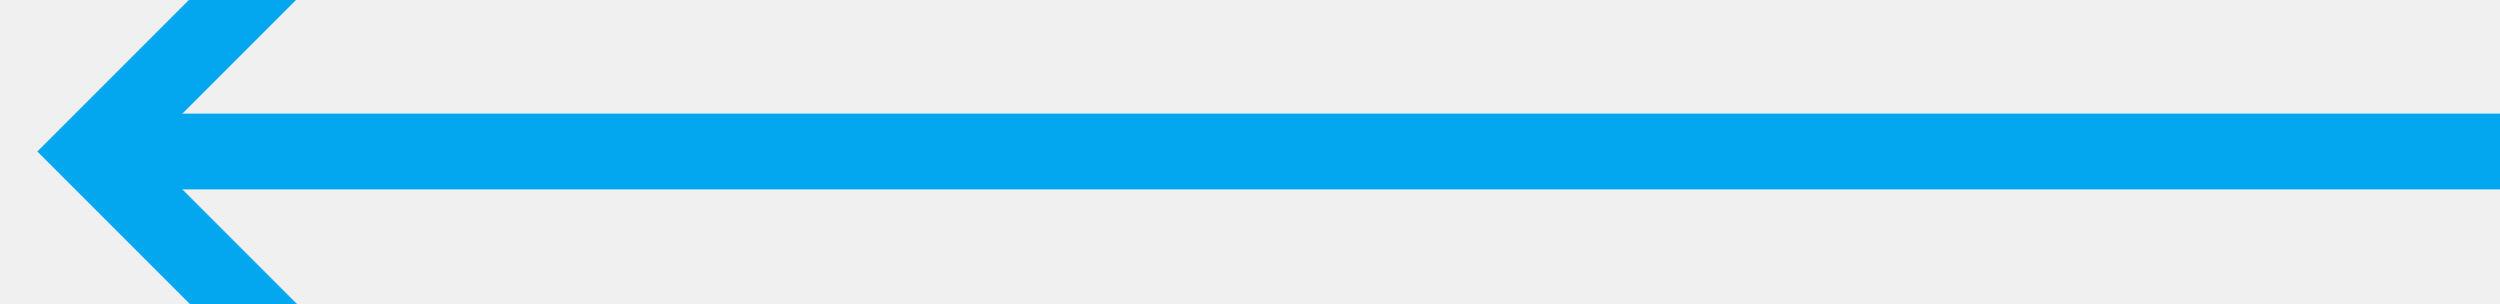
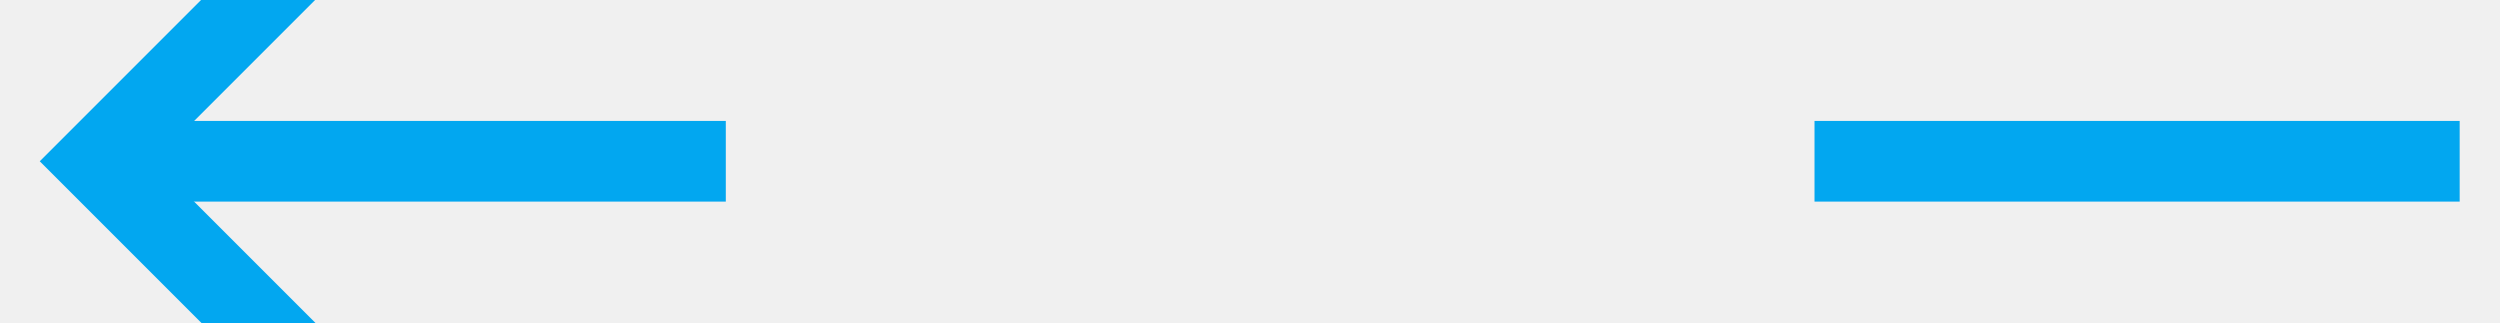
- <svg xmlns="http://www.w3.org/2000/svg" version="1.1" width="66px" height="8px" viewBox="494 3834  66 8">
-   <g transform="matrix(-1 0 0 -1 1054 7676 )">
-     <path d="M 551.893 3833.707  L 556.186 3838  L 551.893 3842.293  L 553.307 3843.707  L 558.307 3838.707  L 559.014 3838  L 558.307 3837.293  L 553.307 3832.293  L 551.893 3833.707  Z " fill-rule="nonzero" fill="#02a7f0" stroke="none" />
-     <rect fill-rule="evenodd" fill="#02a7f0" stroke="none" x="494" y="3837" width="63" height="2" />
-     <path d="" stroke-width="2" stroke="#02a7f0" fill="none" />
+ <svg xmlns="http://www.w3.org/2000/svg" version="1.1" width="62px" height="8px" viewBox="248 3654  62 8">
+   <defs>
+     <mask fill="white" id="clip178">
+       <path d="M 262.5 3645  L 295.5 3645  L 295.5 3672  L 262.5 3672  Z M 262.5 3627  L 295.5 3627  L 295.5 3696  L 262.5 3696  Z " fill-rule="evenodd" />
+     </mask>
+   </defs>
+   <g transform="matrix(0 -1 1 0 -3379 3937 )">
+     <path d="M 279 3645  L 279 3630  M 279 3672  L 279 3688  " stroke-width="2" stroke="#02a7f0" fill="none" />
+     <path d="M 274.707 3635.107  L 279 3630.814  L 283.293 3635.107  L 284.707 3633.693  L 279.707 3628.693  L 279 3627.986  L 278.293 3628.693  L 273.293 3633.693  L 274.707 3635.107  Z " fill-rule="nonzero" fill="#02a7f0" stroke="none" mask="url(#clip178)" />
  </g>
</svg>
